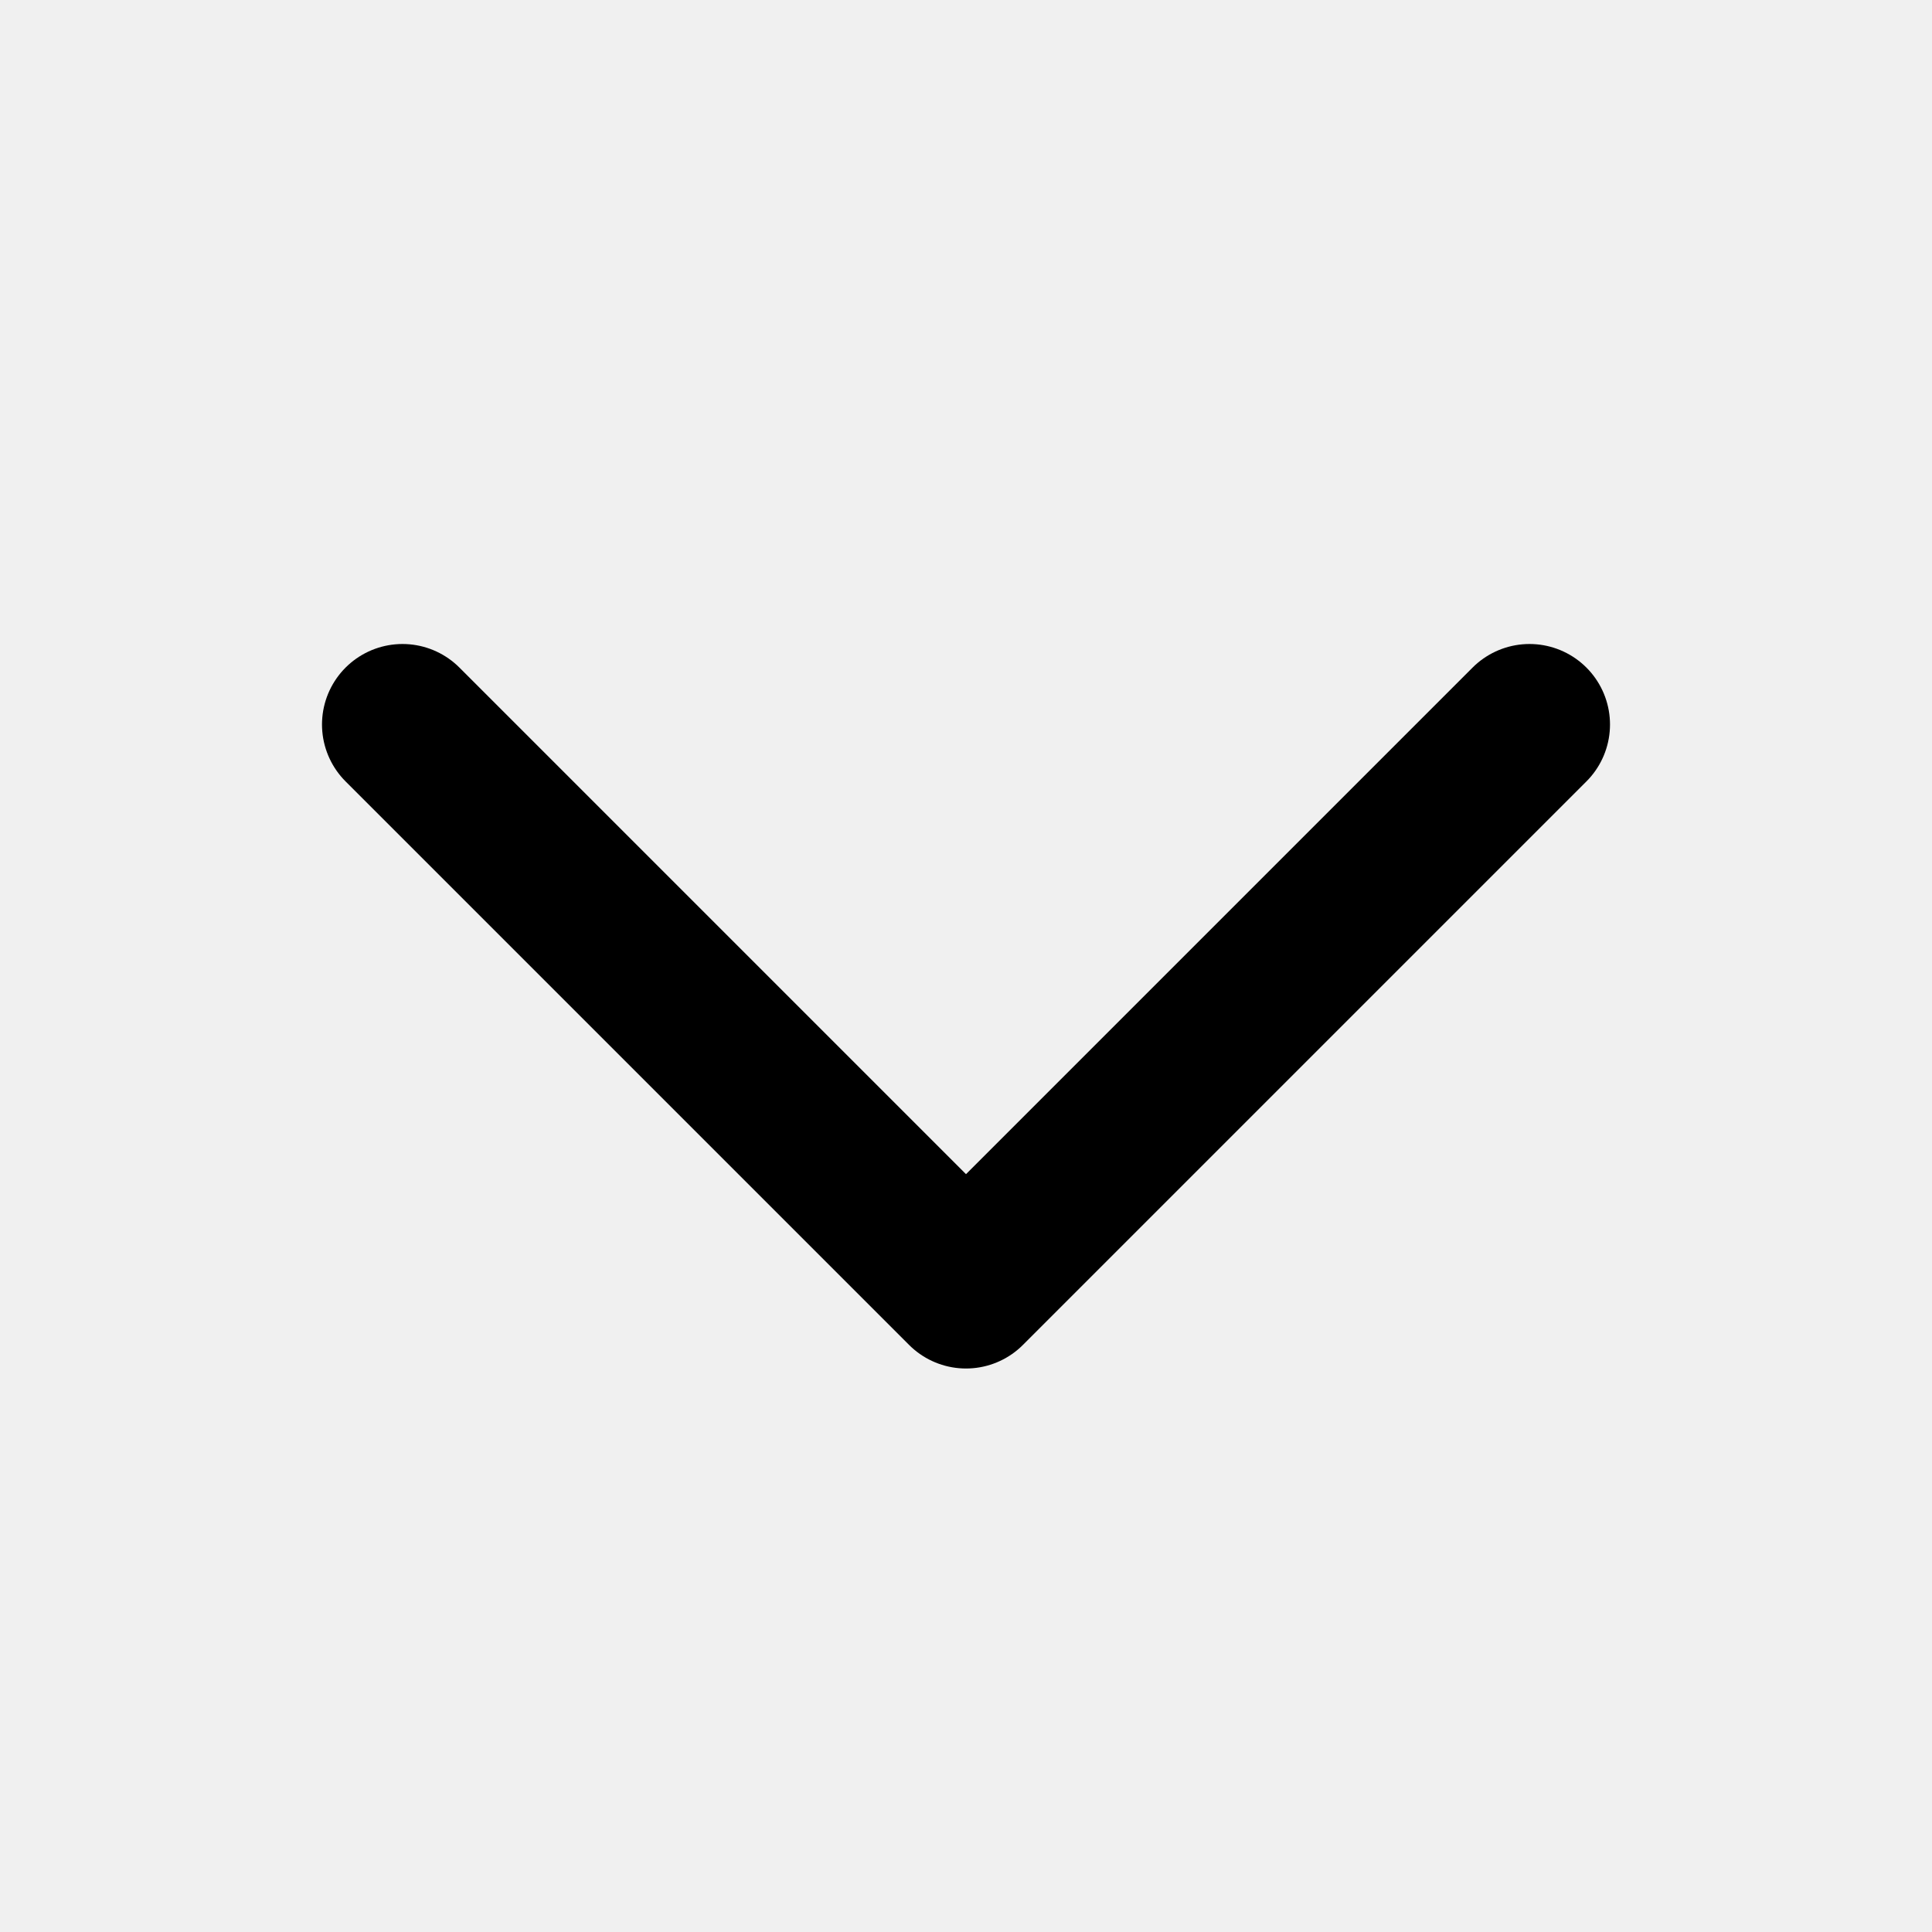
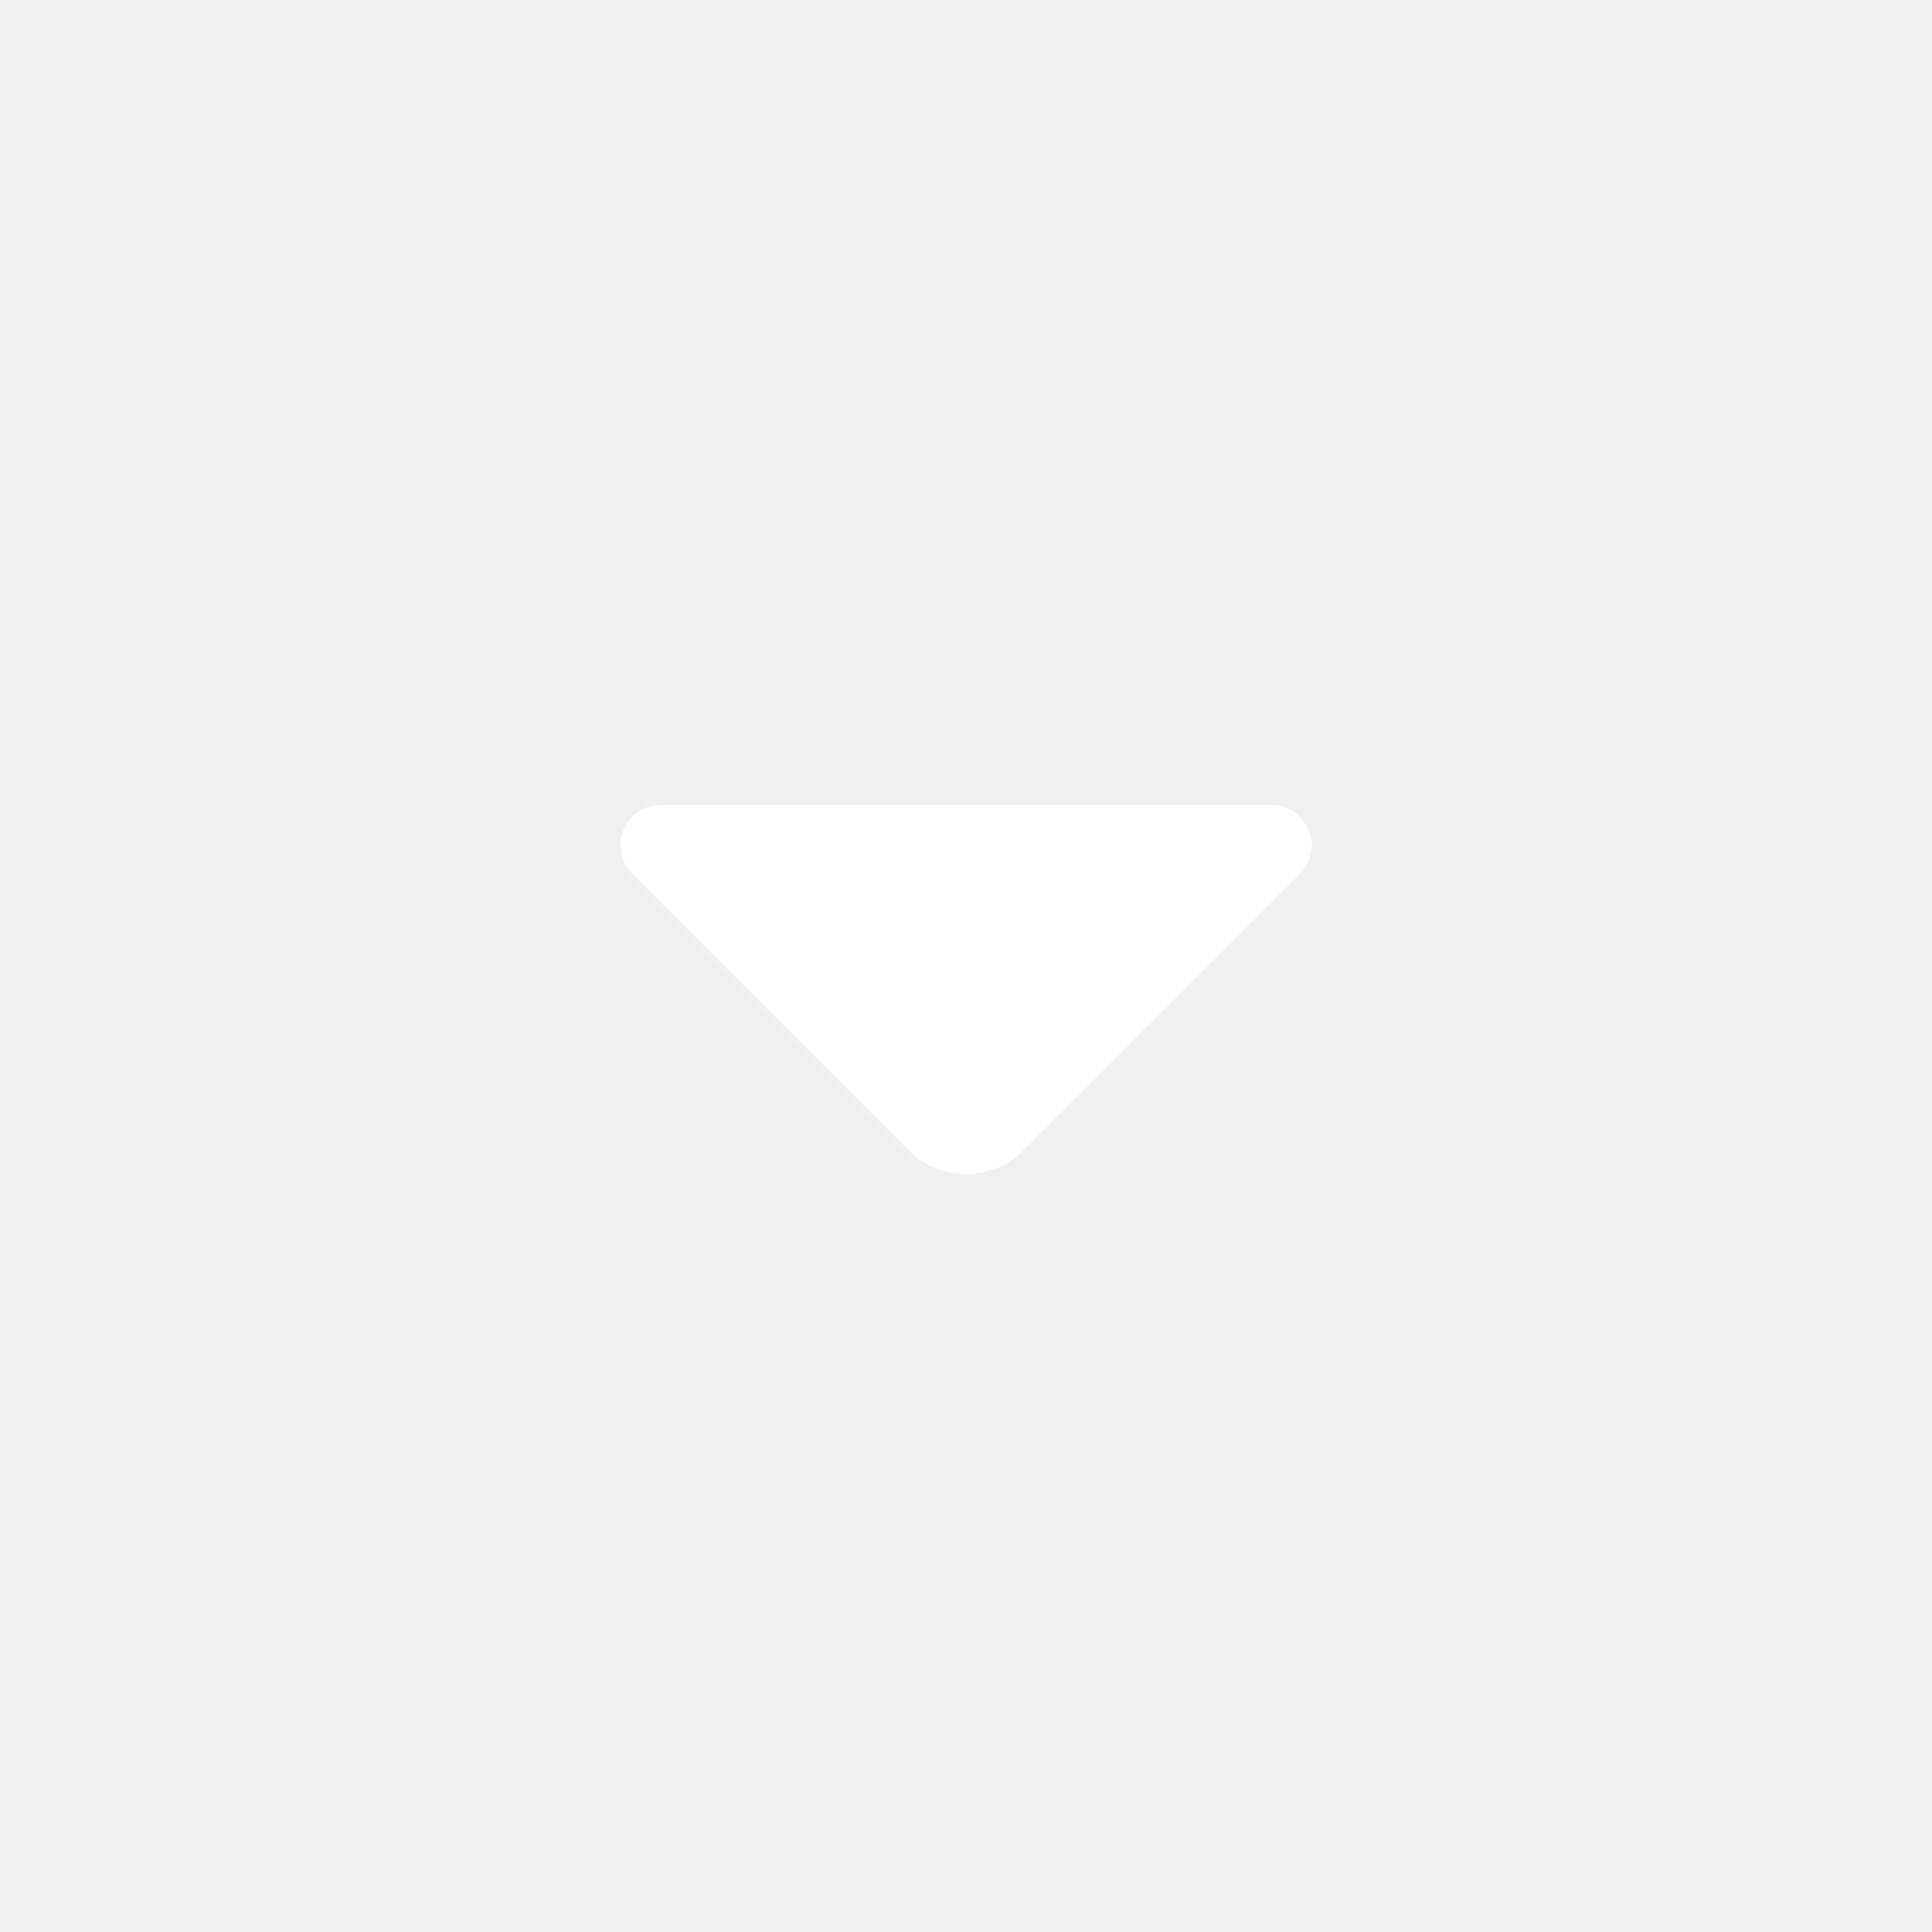
- <svg xmlns="http://www.w3.org/2000/svg" class="w-4 h-4 ml-1 inline-block" fill="none" viewBox="0 0 24 24" stroke="currentColor">
-   <path stroke-linecap="round" stroke-linejoin="round" stroke-width="2" d="M19 9l-7 7-7-7" />
+ <svg xmlns="http://www.w3.org/2000/svg" width="20" height="20" viewBox="0 0 20 20" fill="none">
+   <path d="M13.161 8.333C13.532 8.333 13.718 8.782 13.455 9.045L10.589 11.911C10.264 12.236 9.736 12.236 9.411 11.911L6.545 9.045C6.282 8.782 6.468 8.333 6.839 8.333H13.161Z" fill="white" />
</svg>
